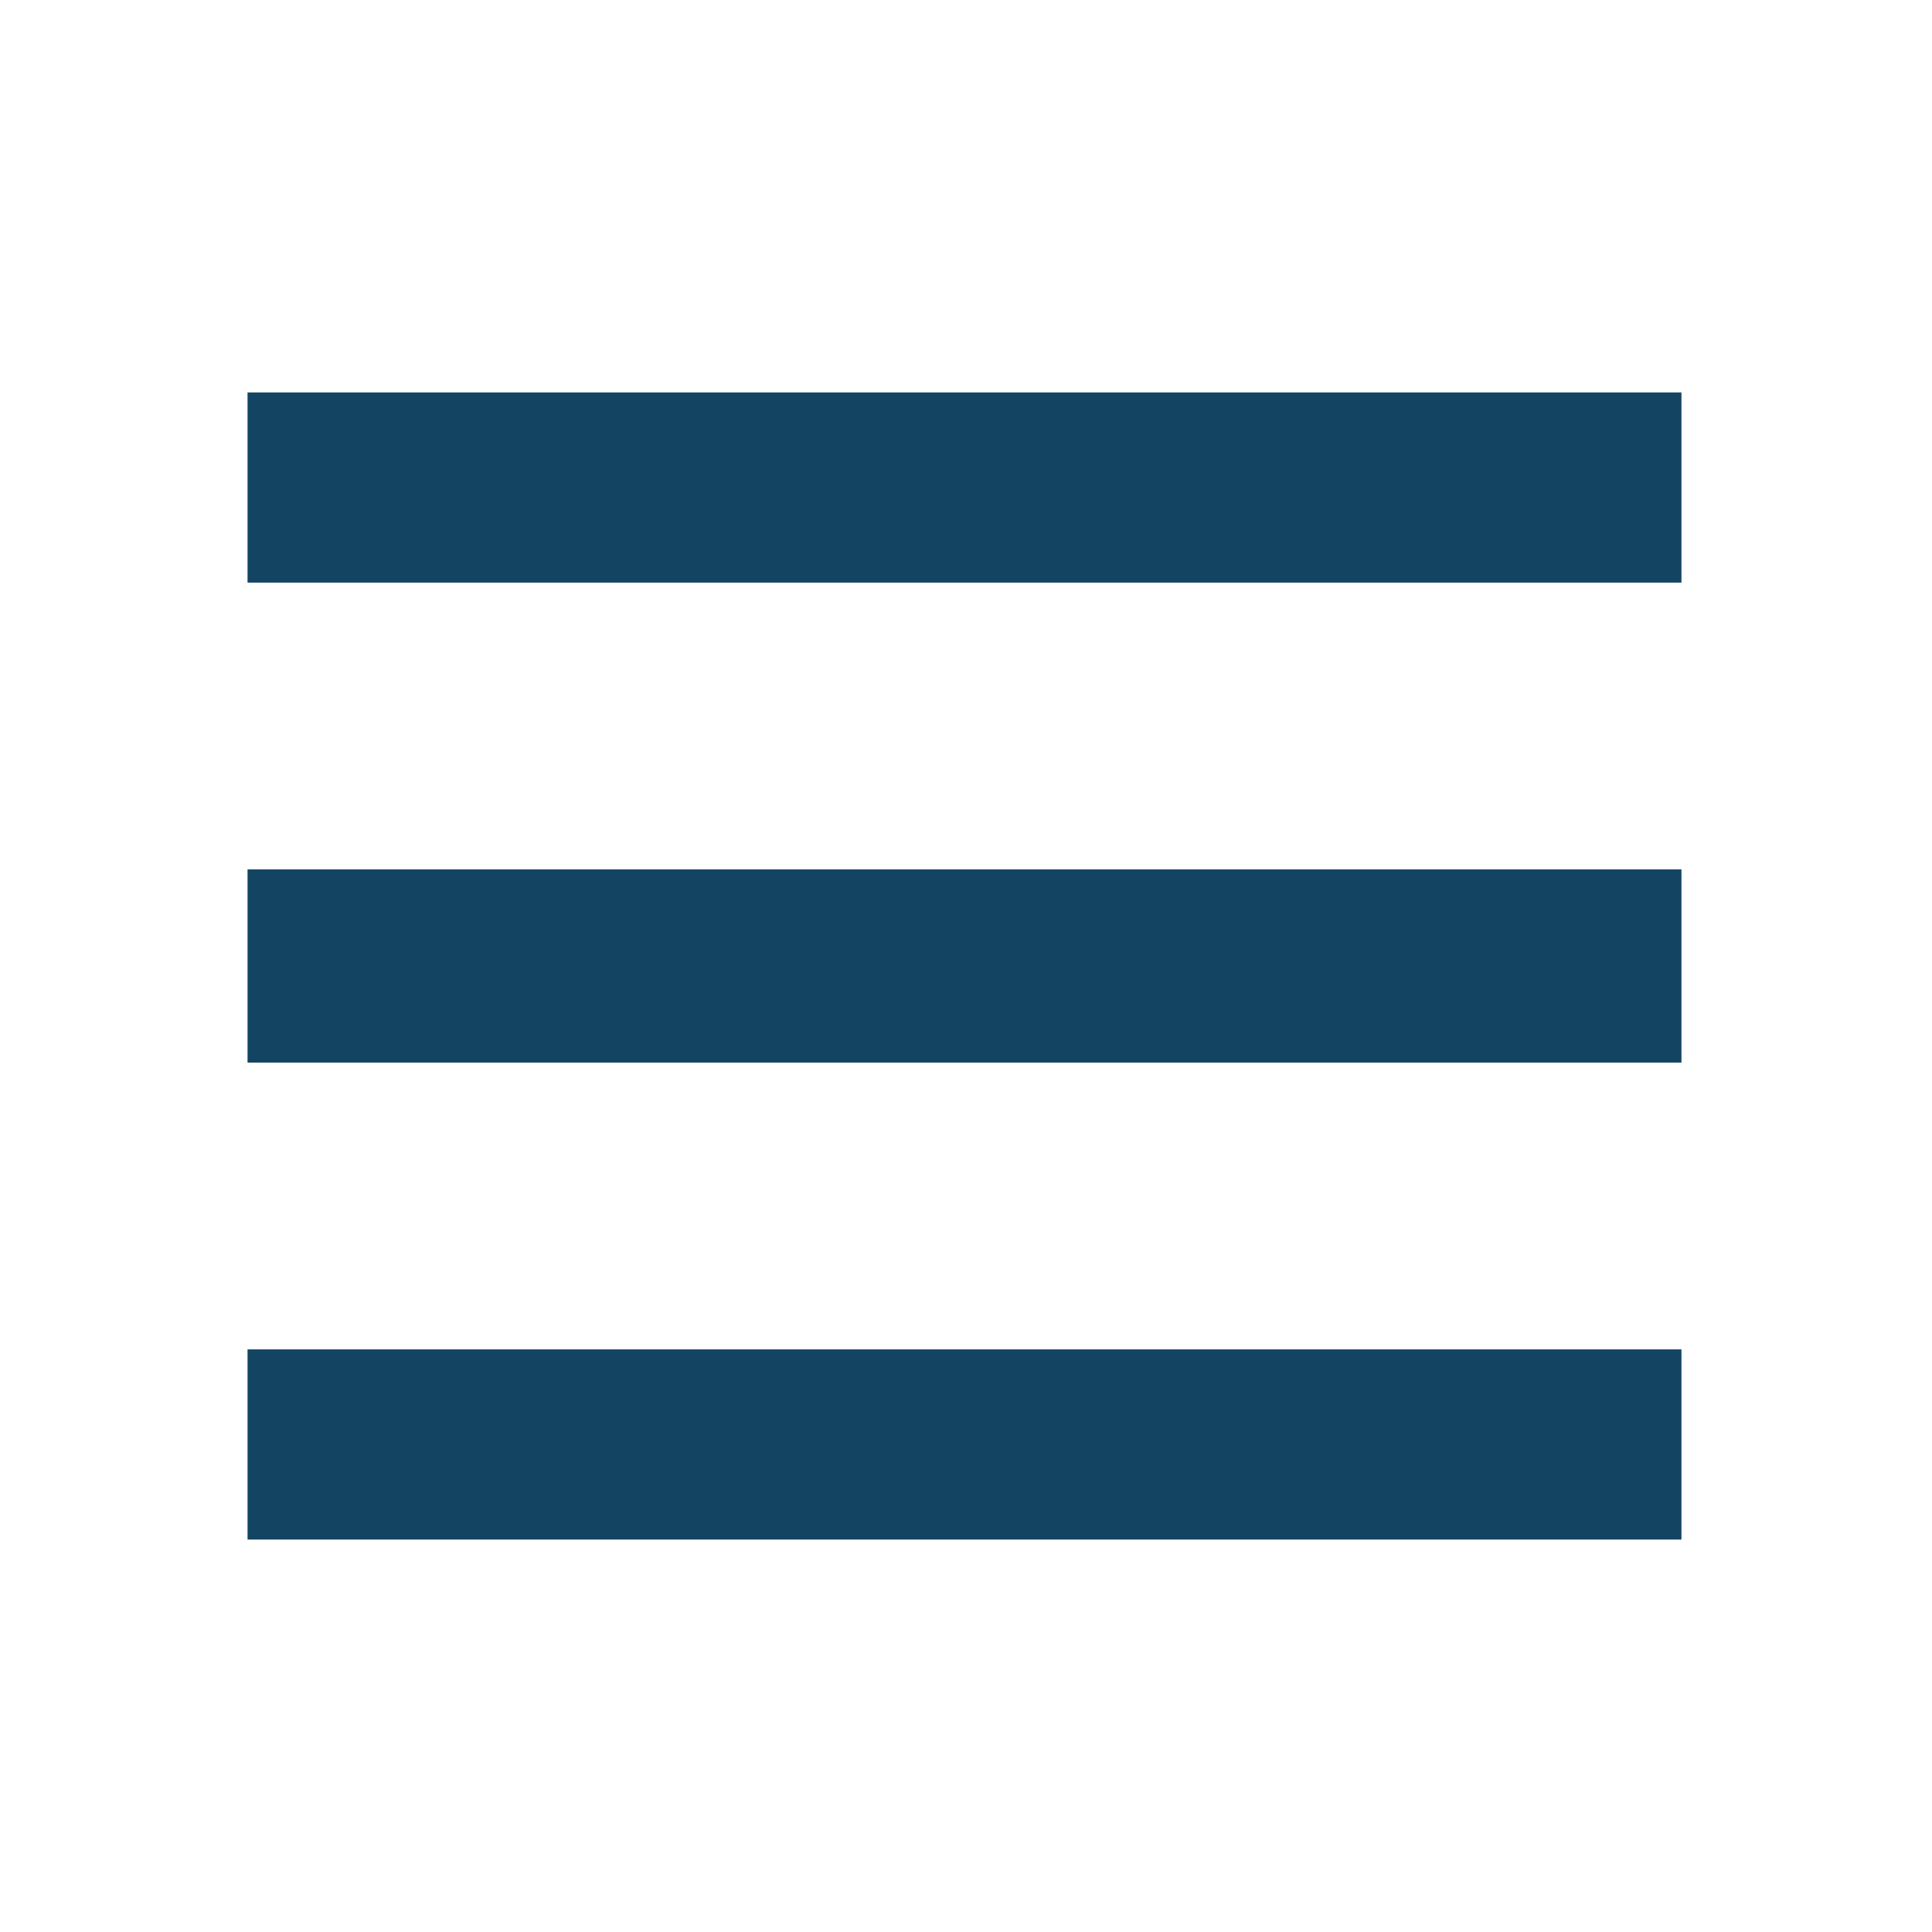
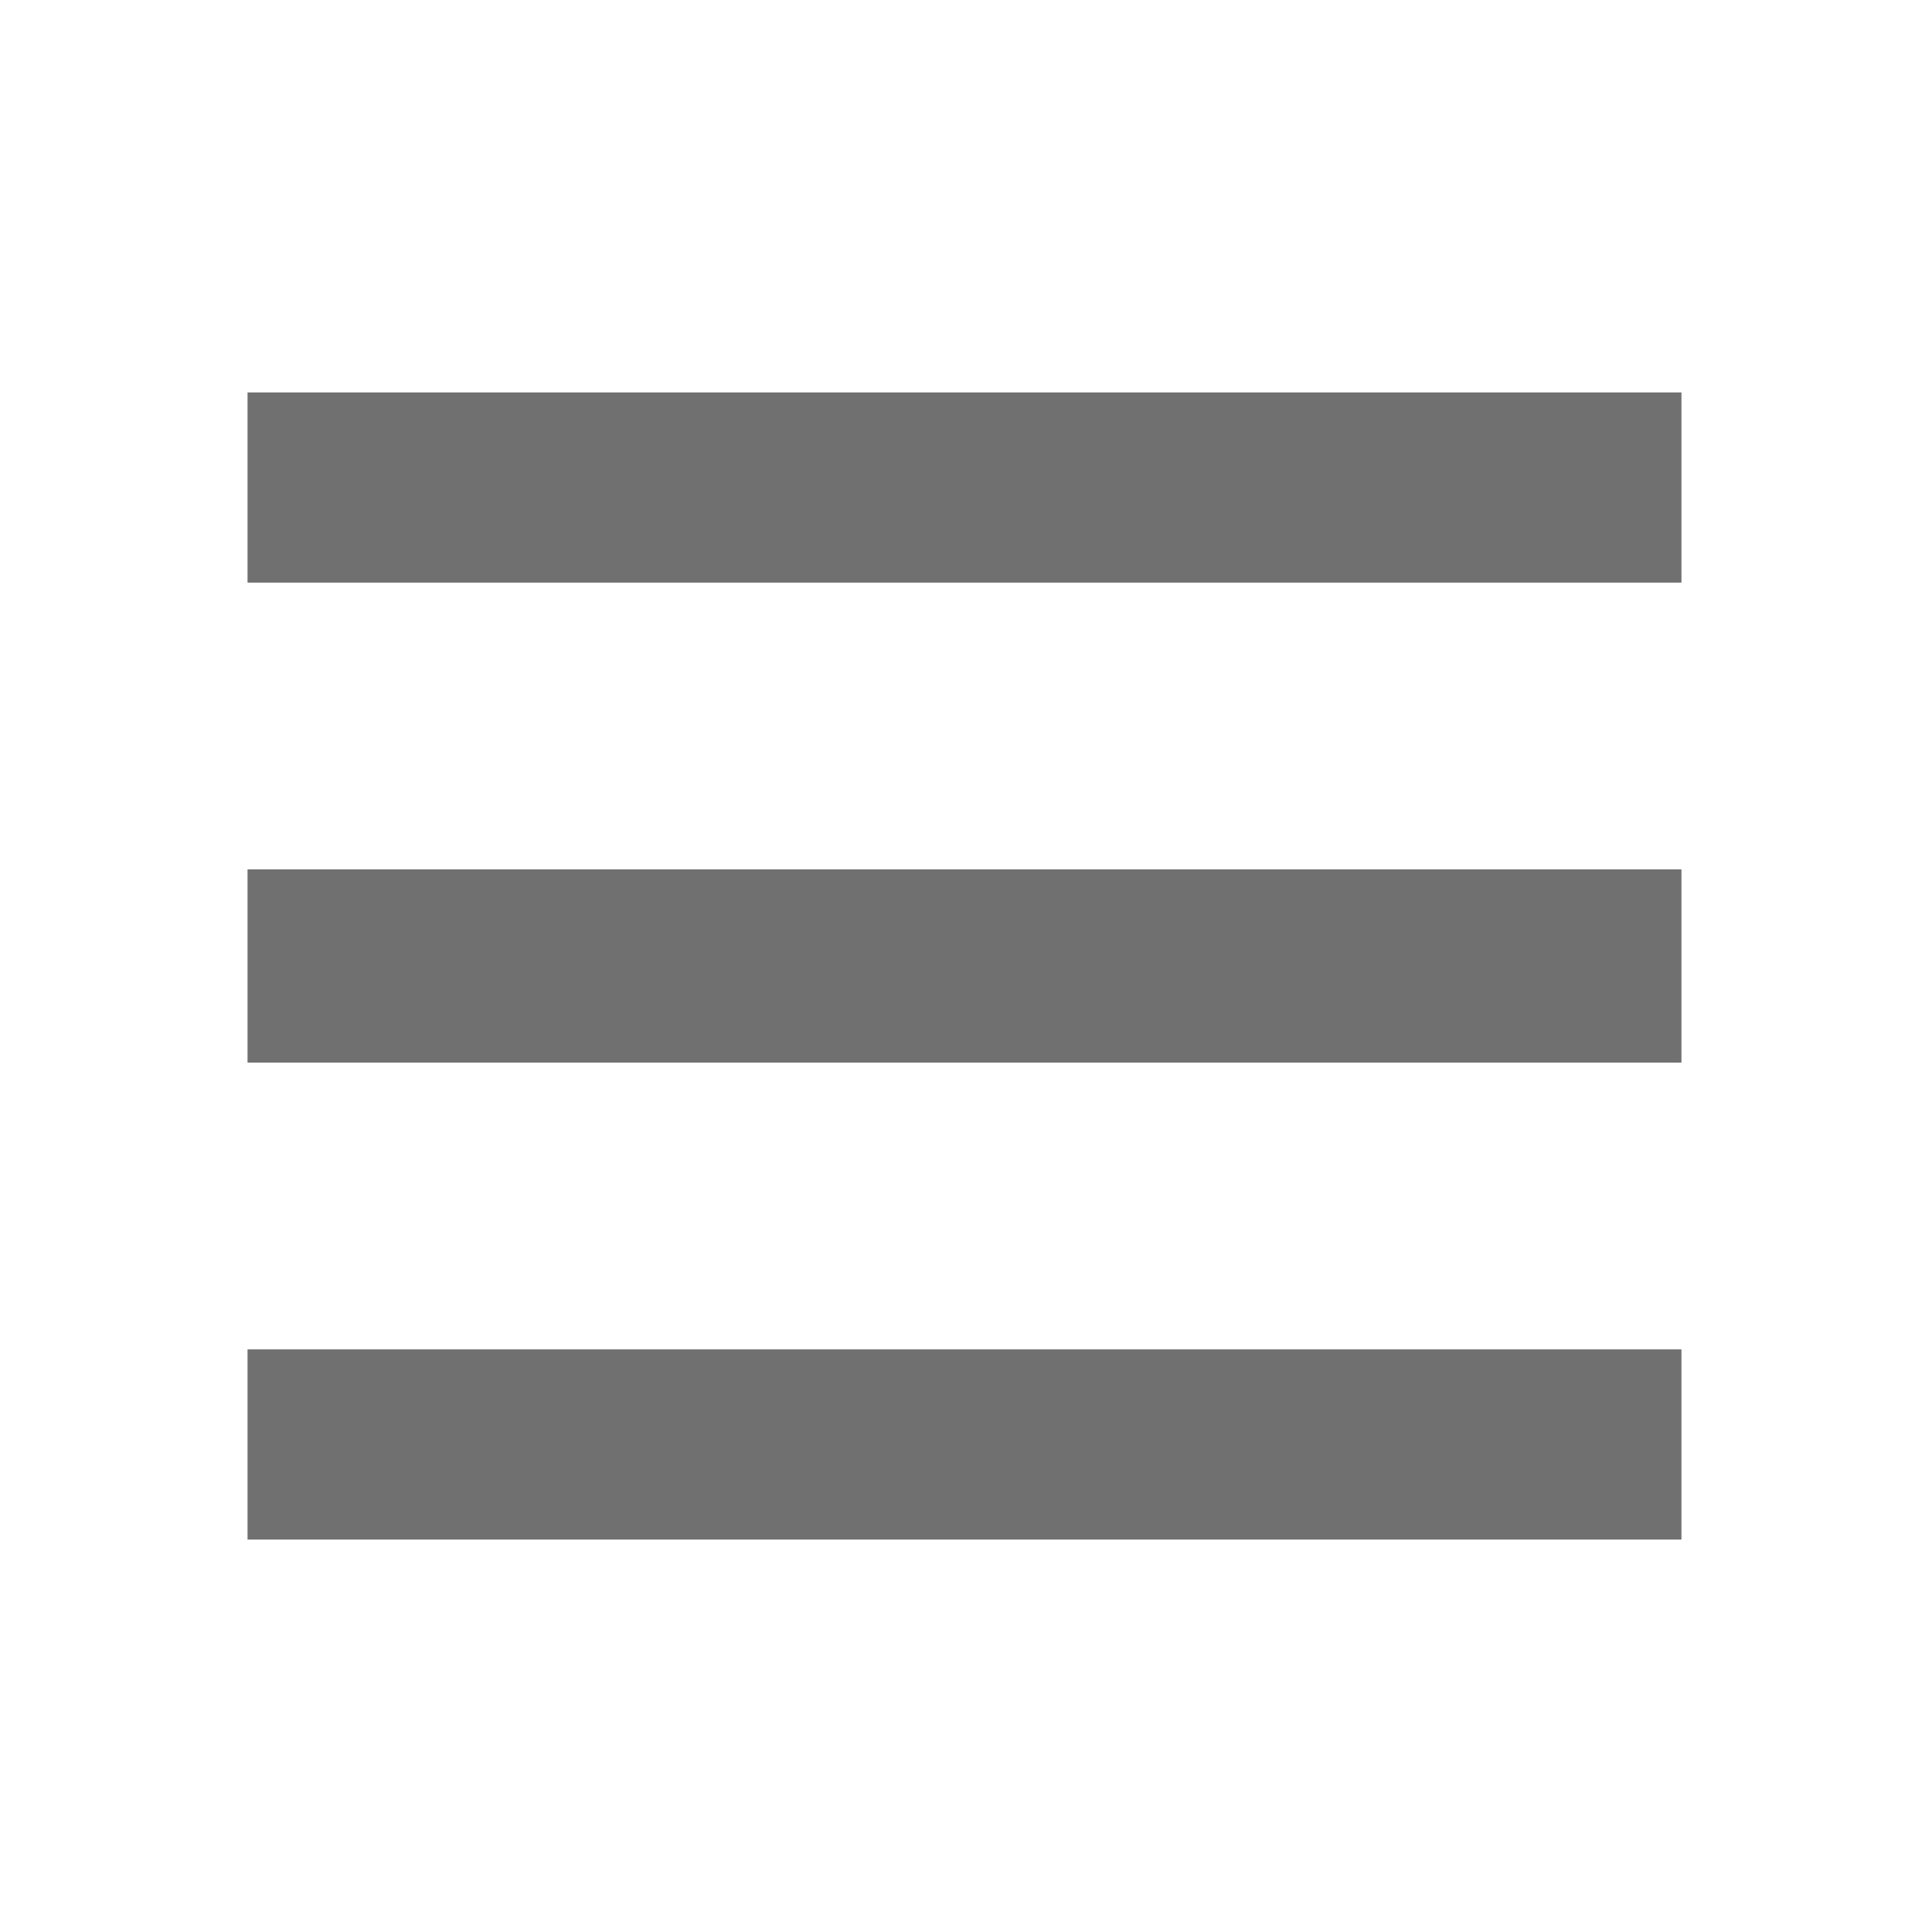
- <svg xmlns="http://www.w3.org/2000/svg" id="Layer_1" style="enable-background:new 0 0 64 64;" version="1.1" viewBox="0 0 64 64" xml:space="preserve">
+ <svg xmlns="http://www.w3.org/2000/svg" version="1.1" id="Layer_1" x="0px" y="0px" viewBox="0 0 64 64" style="enable-background:new 0 0 64 64;" xml:space="preserve">
  <style type="text/css">
- 	.st0{fill:#134563;}
+ 	.st0{fill:#707070;}
</style>
  <g>
    <g id="Navicon" transform="translate(330, 232)">
-       <polygon class="st0" id="Fill-19" points="-321.8,-219 -274.3,-219 -274.3,-212.7 -321.8,-212.7    " />
-       <polygon class="st0" id="Fill-20" points="-321.8,-203.2 -274.3,-203.2 -274.3,-196.8 -321.8,-196.8    " />
-       <polygon class="st0" id="Fill-21" points="-321.8,-187.3 -274.3,-187.3 -274.3,-181 -321.8,-181    " />
+       <polygon id="Fill-19" class="st0" points="-321.8,-219 -274.3,-219 -274.3,-212.7 -321.8,-212.7   " />
+       <polygon id="Fill-20" class="st0" points="-321.8,-203.2 -274.3,-203.2 -274.3,-196.8 -321.8,-196.8   " />
+       <polygon id="Fill-21" class="st0" points="-321.8,-187.3 -274.3,-187.3 -274.3,-181 -321.8,-181   " />
    </g>
  </g>
</svg>
